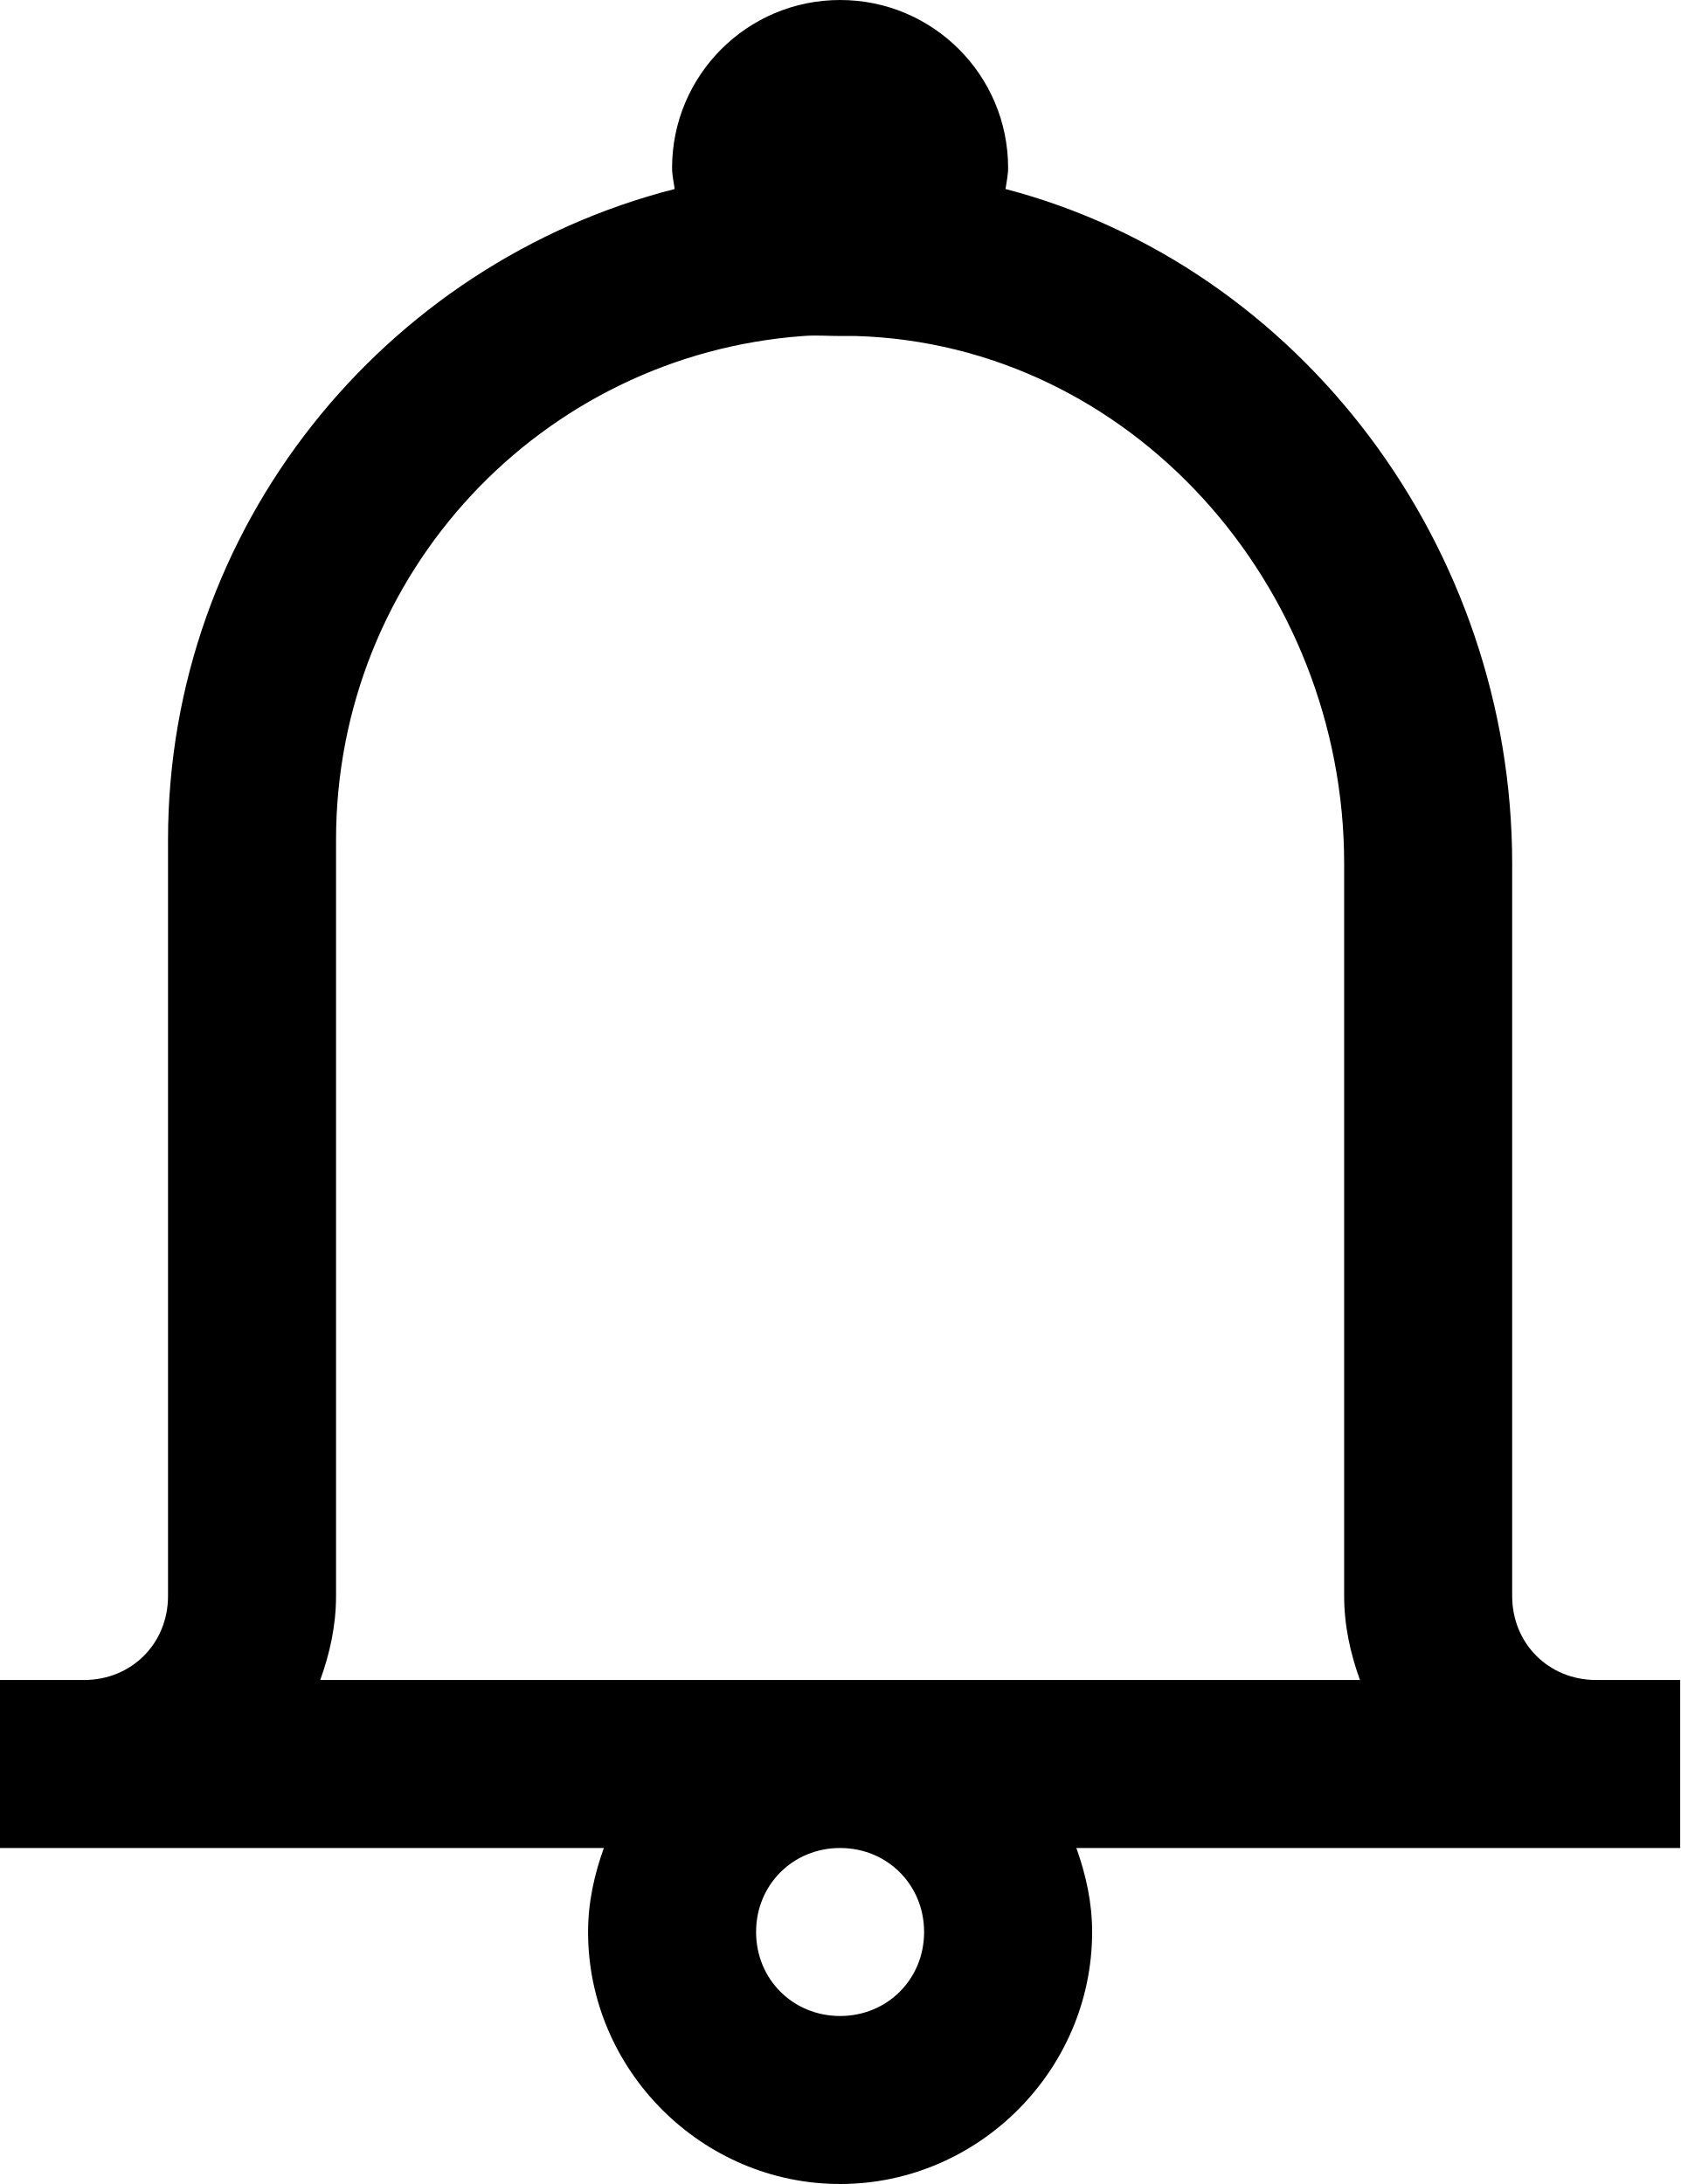
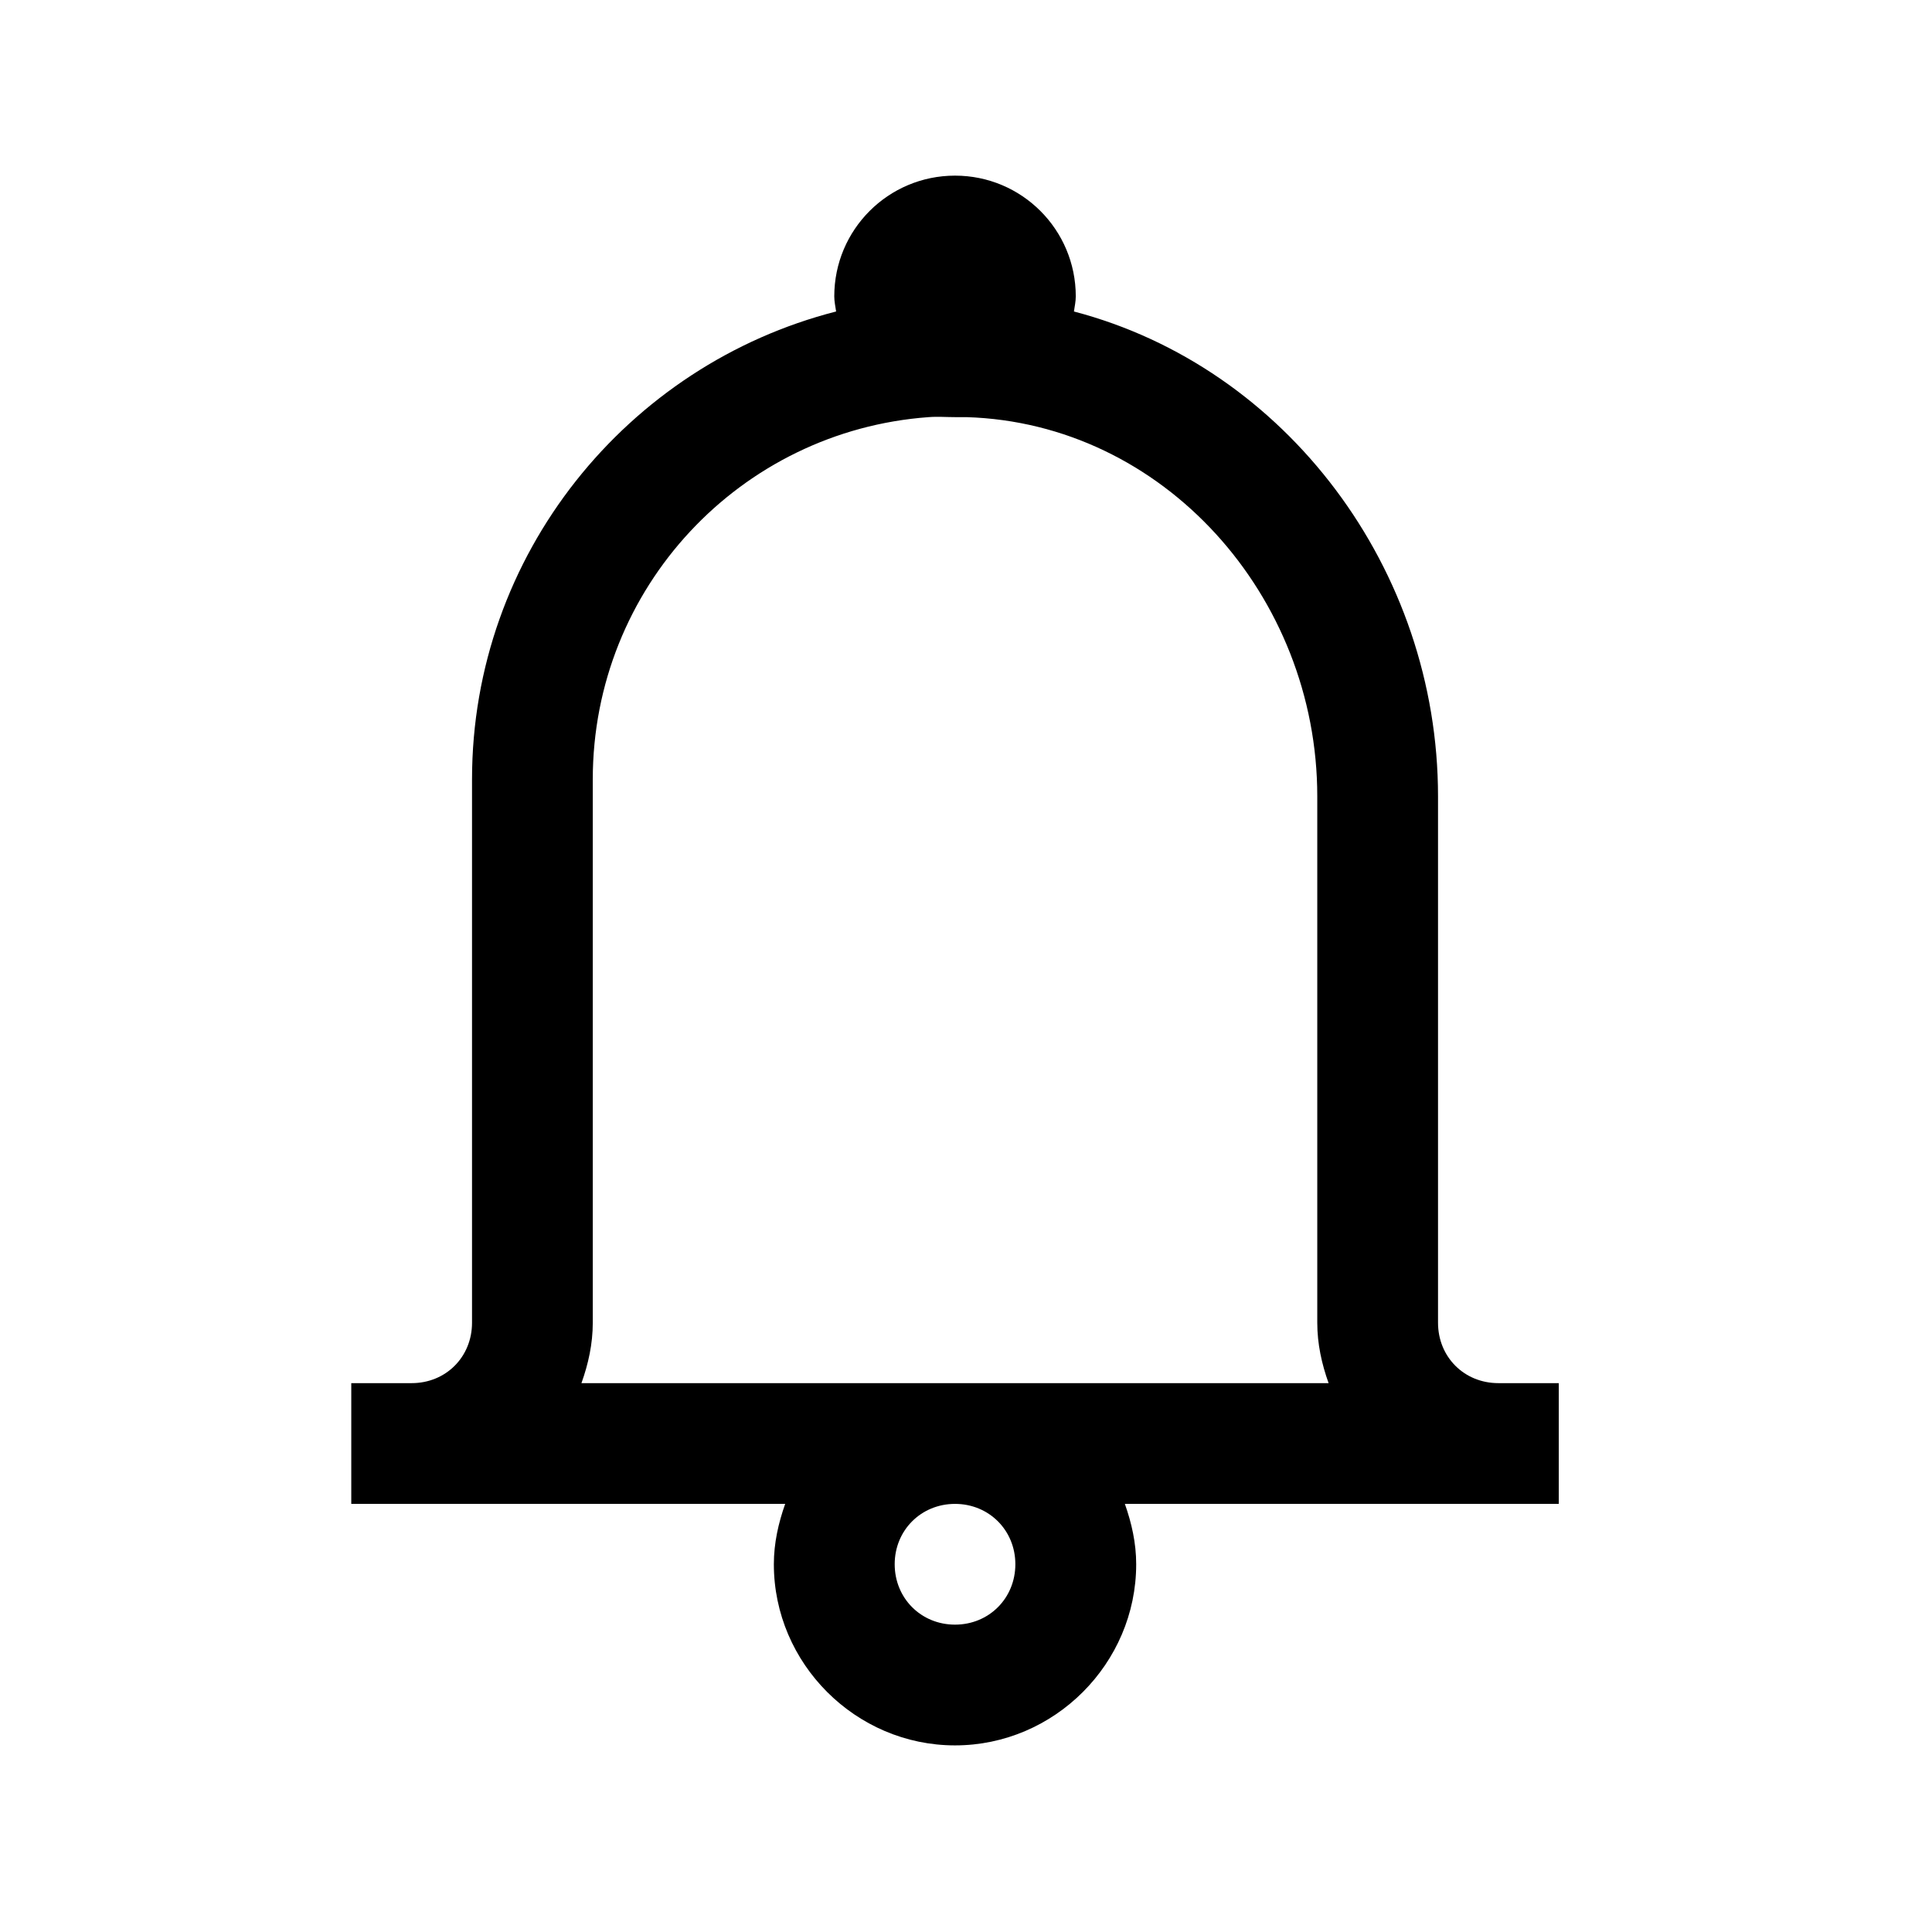
- <svg xmlns="http://www.w3.org/2000/svg" width="20" height="26" viewBox="0 0 20 26">
-   <path d="M10,0 C8.895,0 8,0.895 8,2 C8,2.086 8.02,2.168 8.031,2.25 C4.574,3.133 2,6.273 2,10 L2,19 C2,19.566 1.566,20 1,20 L0,20 L0,22 L7.188,22 C7.074,22.316 7,22.648 7,23 C7,24.645 8.355,26 10,26 C11.645,26 13,24.645 13,23 C13,22.648 12.926,22.316 12.812,22 L20,22 L20,20 L19,20 C18.434,20 18,19.566 18,19 L18,10.281 C18,6.523 15.488,3.172 11.969,2.25 C11.98,2.168 12,2.086 12,2 C12,0.895 11.105,0 10,0 Z M9.562,4 C9.707,3.988 9.852,4 10,4 C10.062,4 10.125,4 10.188,4 C13.453,4.098 16,6.961 16,10.281 L16,19 C16,19.352 16.074,19.684 16.188,20 L3.812,20 C3.926,19.684 4,19.352 4,19 L4,10 C4,6.824 6.445,4.227 9.562,4 Z M10,22 C10.562,22 11,22.438 11,23 C11,23.562 10.562,24 10,24 C9.438,24 9,23.562 9,23 C9,22.438 9.438,22 10,22 Z" />
+ <svg xmlns="http://www.w3.org/2000/svg" width="22" height="22" viewBox="0 0 22 22">
+   <path d="M10.875,2 C10.115,2 9.5,2.615 9.5,3.375 C9.5,3.434 9.513,3.49 9.521,3.547 C7.145,4.154 5.375,6.313 5.375,8.875 L5.375,15.062 C5.375,15.452 5.077,15.75 4.688,15.75 L4,15.75 L4,17.125 L8.941,17.125 C8.864,17.343 8.812,17.571 8.812,17.812 C8.812,18.943 9.744,19.875 10.875,19.875 C12.006,19.875 12.938,18.943 12.938,17.812 C12.938,17.571 12.886,17.343 12.809,17.125 L17.75,17.125 L17.75,15.75 L17.062,15.75 C16.673,15.75 16.375,15.452 16.375,15.062 L16.375,9.068 C16.375,6.485 14.648,4.181 12.229,3.547 C12.237,3.49 12.25,3.434 12.25,3.375 C12.25,2.615 11.635,2 10.875,2 Z M10.574,4.75 C10.674,4.742 10.773,4.75 10.875,4.75 C10.918,4.75 10.961,4.75 11.004,4.75 C13.249,4.817 15,6.786 15,9.068 L15,15.062 C15,15.304 15.051,15.532 15.129,15.75 L6.621,15.75 C6.699,15.532 6.75,15.304 6.75,15.062 L6.75,8.875 C6.75,6.692 8.431,4.906 10.574,4.75 Z M10.875,17.125 C11.262,17.125 11.562,17.426 11.562,17.812 C11.562,18.199 11.262,18.5 10.875,18.5 C10.488,18.5 10.188,18.199 10.188,17.812 C10.188,17.426 10.488,17.125 10.875,17.125 Z" />
</svg>
